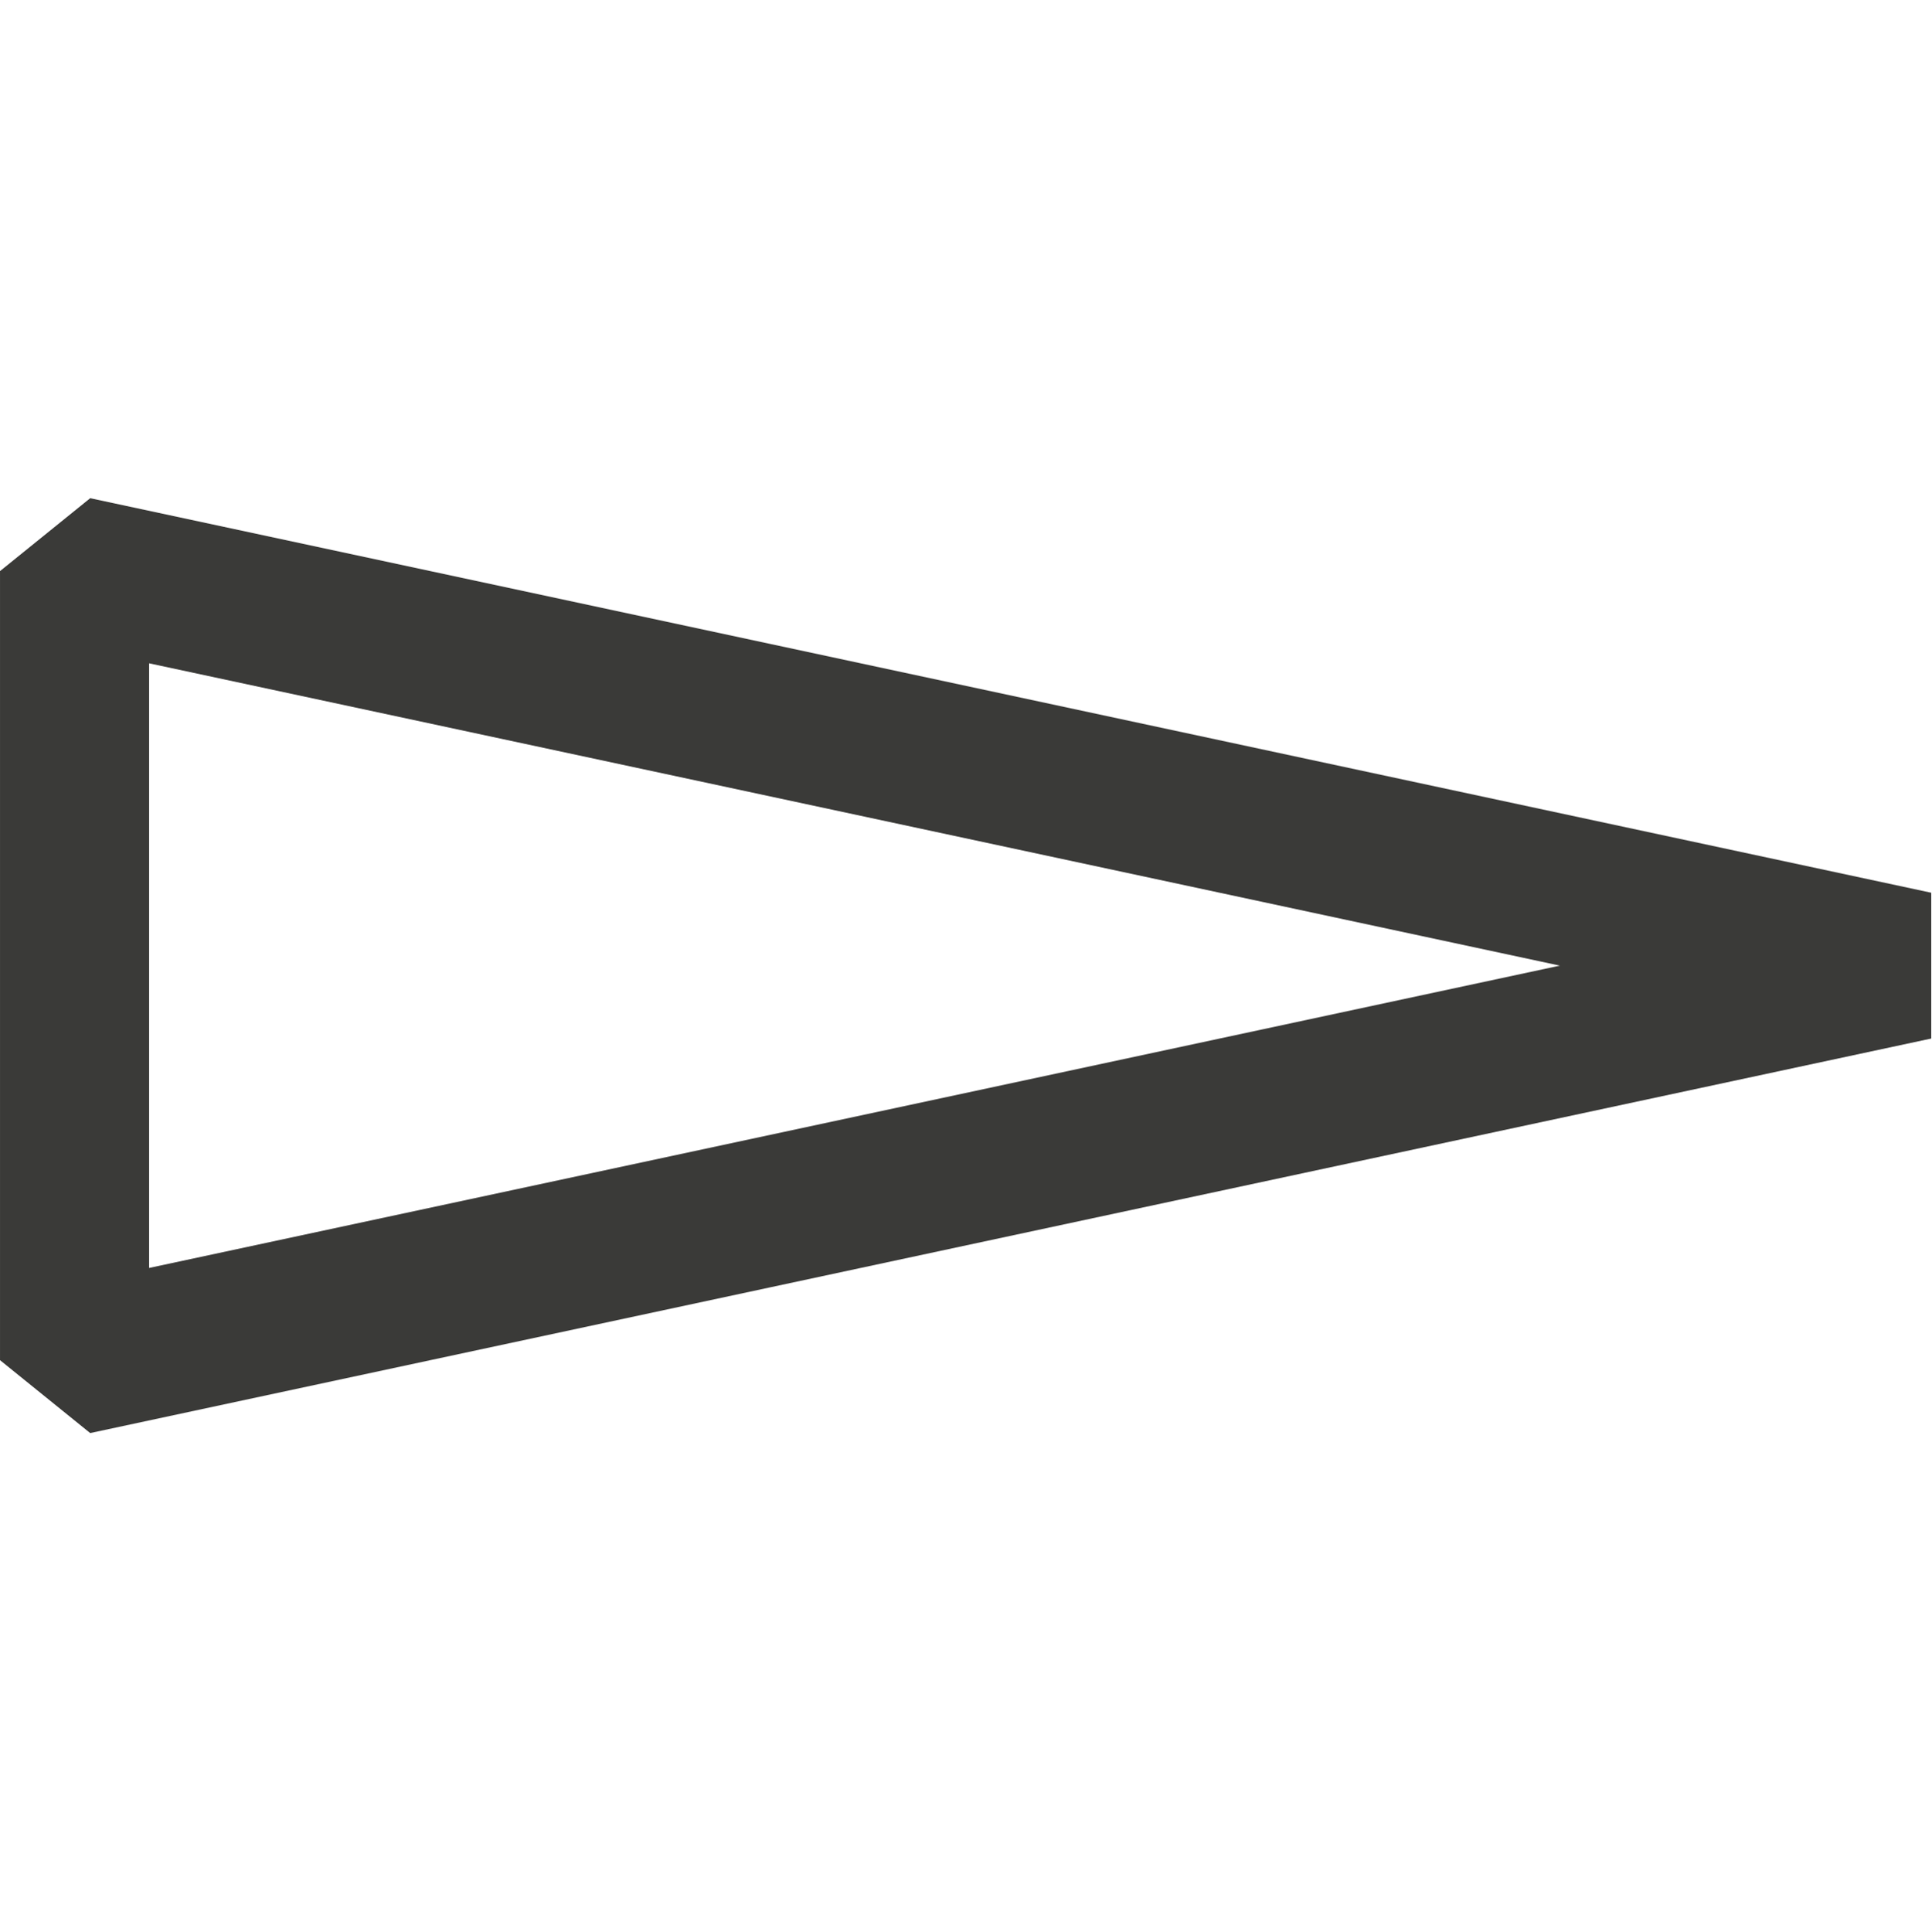
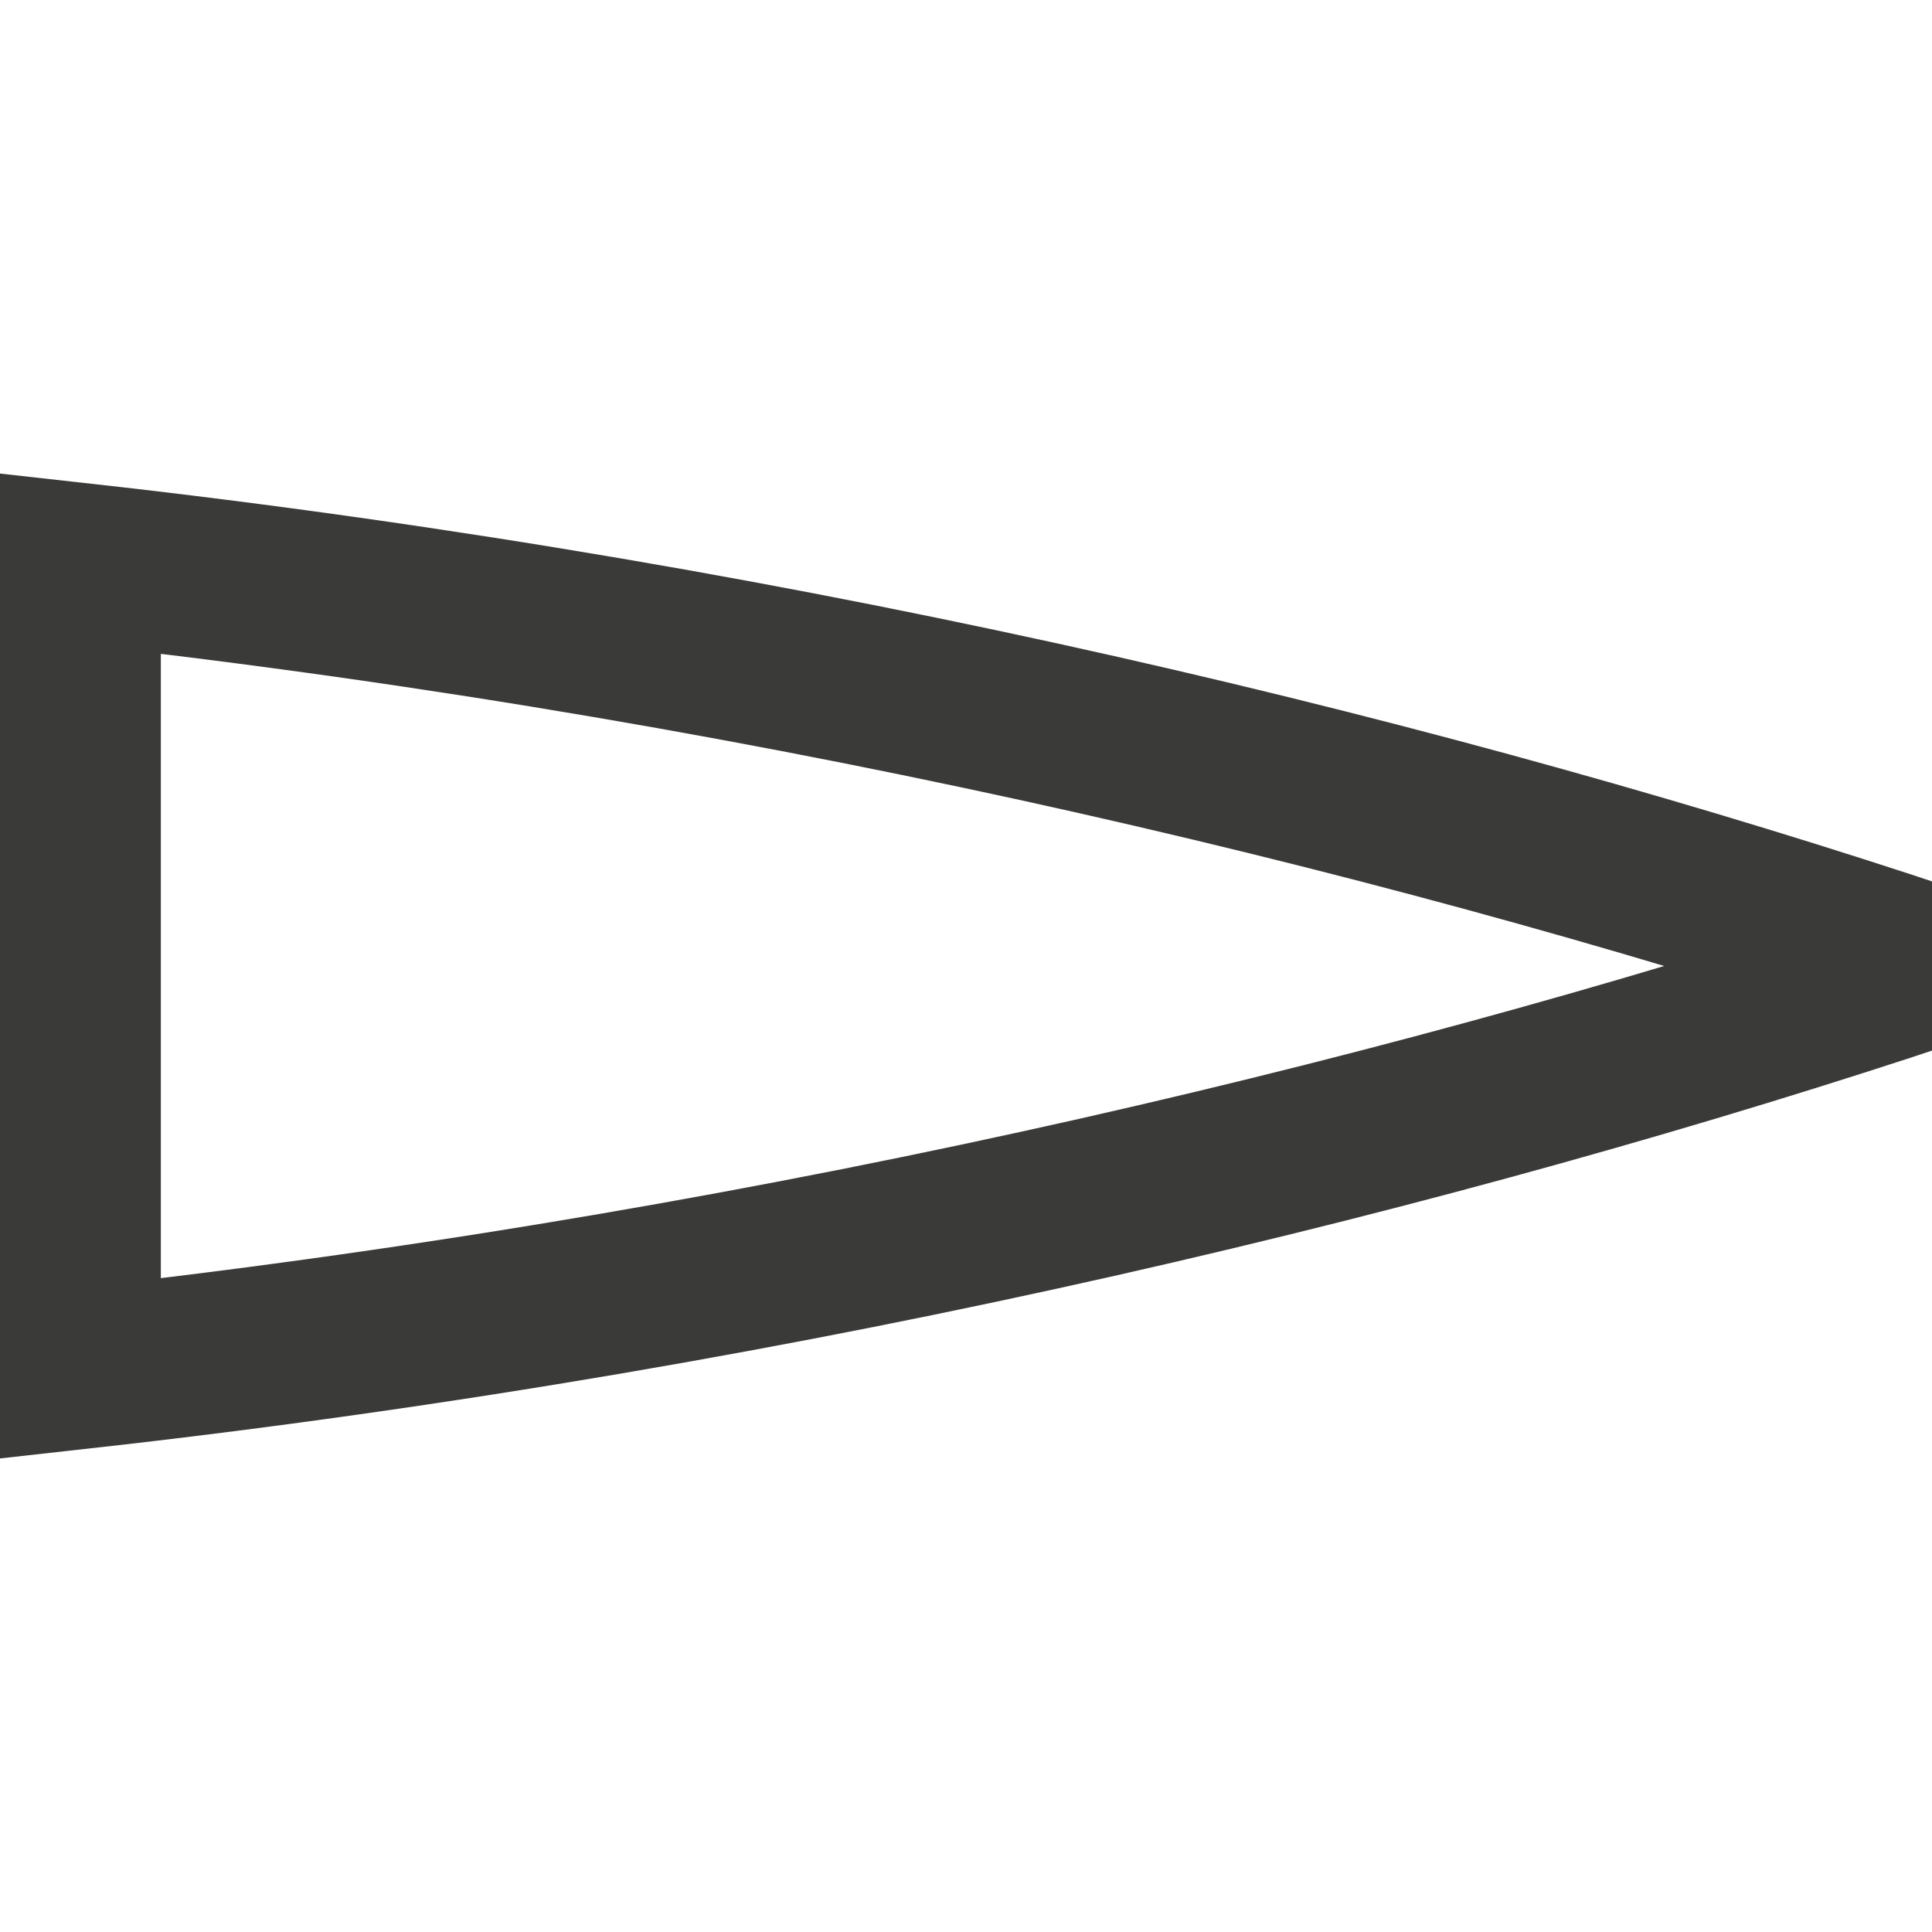
- <svg xmlns="http://www.w3.org/2000/svg" width="19.428mm" height="19.428mm" viewBox="0 0 19.428 19.428" version="1.1" id="svg8">
+ <svg xmlns="http://www.w3.org/2000/svg" width="24" height="24" viewBox="0 0 6.35 6.35" version="1.1" id="svg8">
  <defs id="defs2" />
-   <g id="layer1" transform="translate(-54.21785,139.5112)">
-     <path style="fill:none;fill-opacity:1;stroke:#3a3a38;stroke-width:1.5;stroke-linecap:butt;stroke-linejoin:bevel;stroke-miterlimit:4;stroke-dasharray:none;stroke-opacity:1" d="m 54.968,-125.828 18.521,-3.969 -18.521,-3.969 z" id="path918" />
+   <g id="layer1" transform="translate(-54.21785,126.433)">
+     <path style="fill:none;fill-opacity:1;stroke:#3a3a38;stroke-width:0.529;stroke-linecap:butt;stroke-linejoin:miter;stroke-miterlimit:4;stroke-dasharray:none;stroke-opacity:1" d="m 54.482,-121.935 c 2.381,-0.265 4.498,-0.794 6.085,-1.323 -1.587,-0.529 -3.704,-1.058 -6.085,-1.323 z" id="path918" />
  </g>
</svg>
